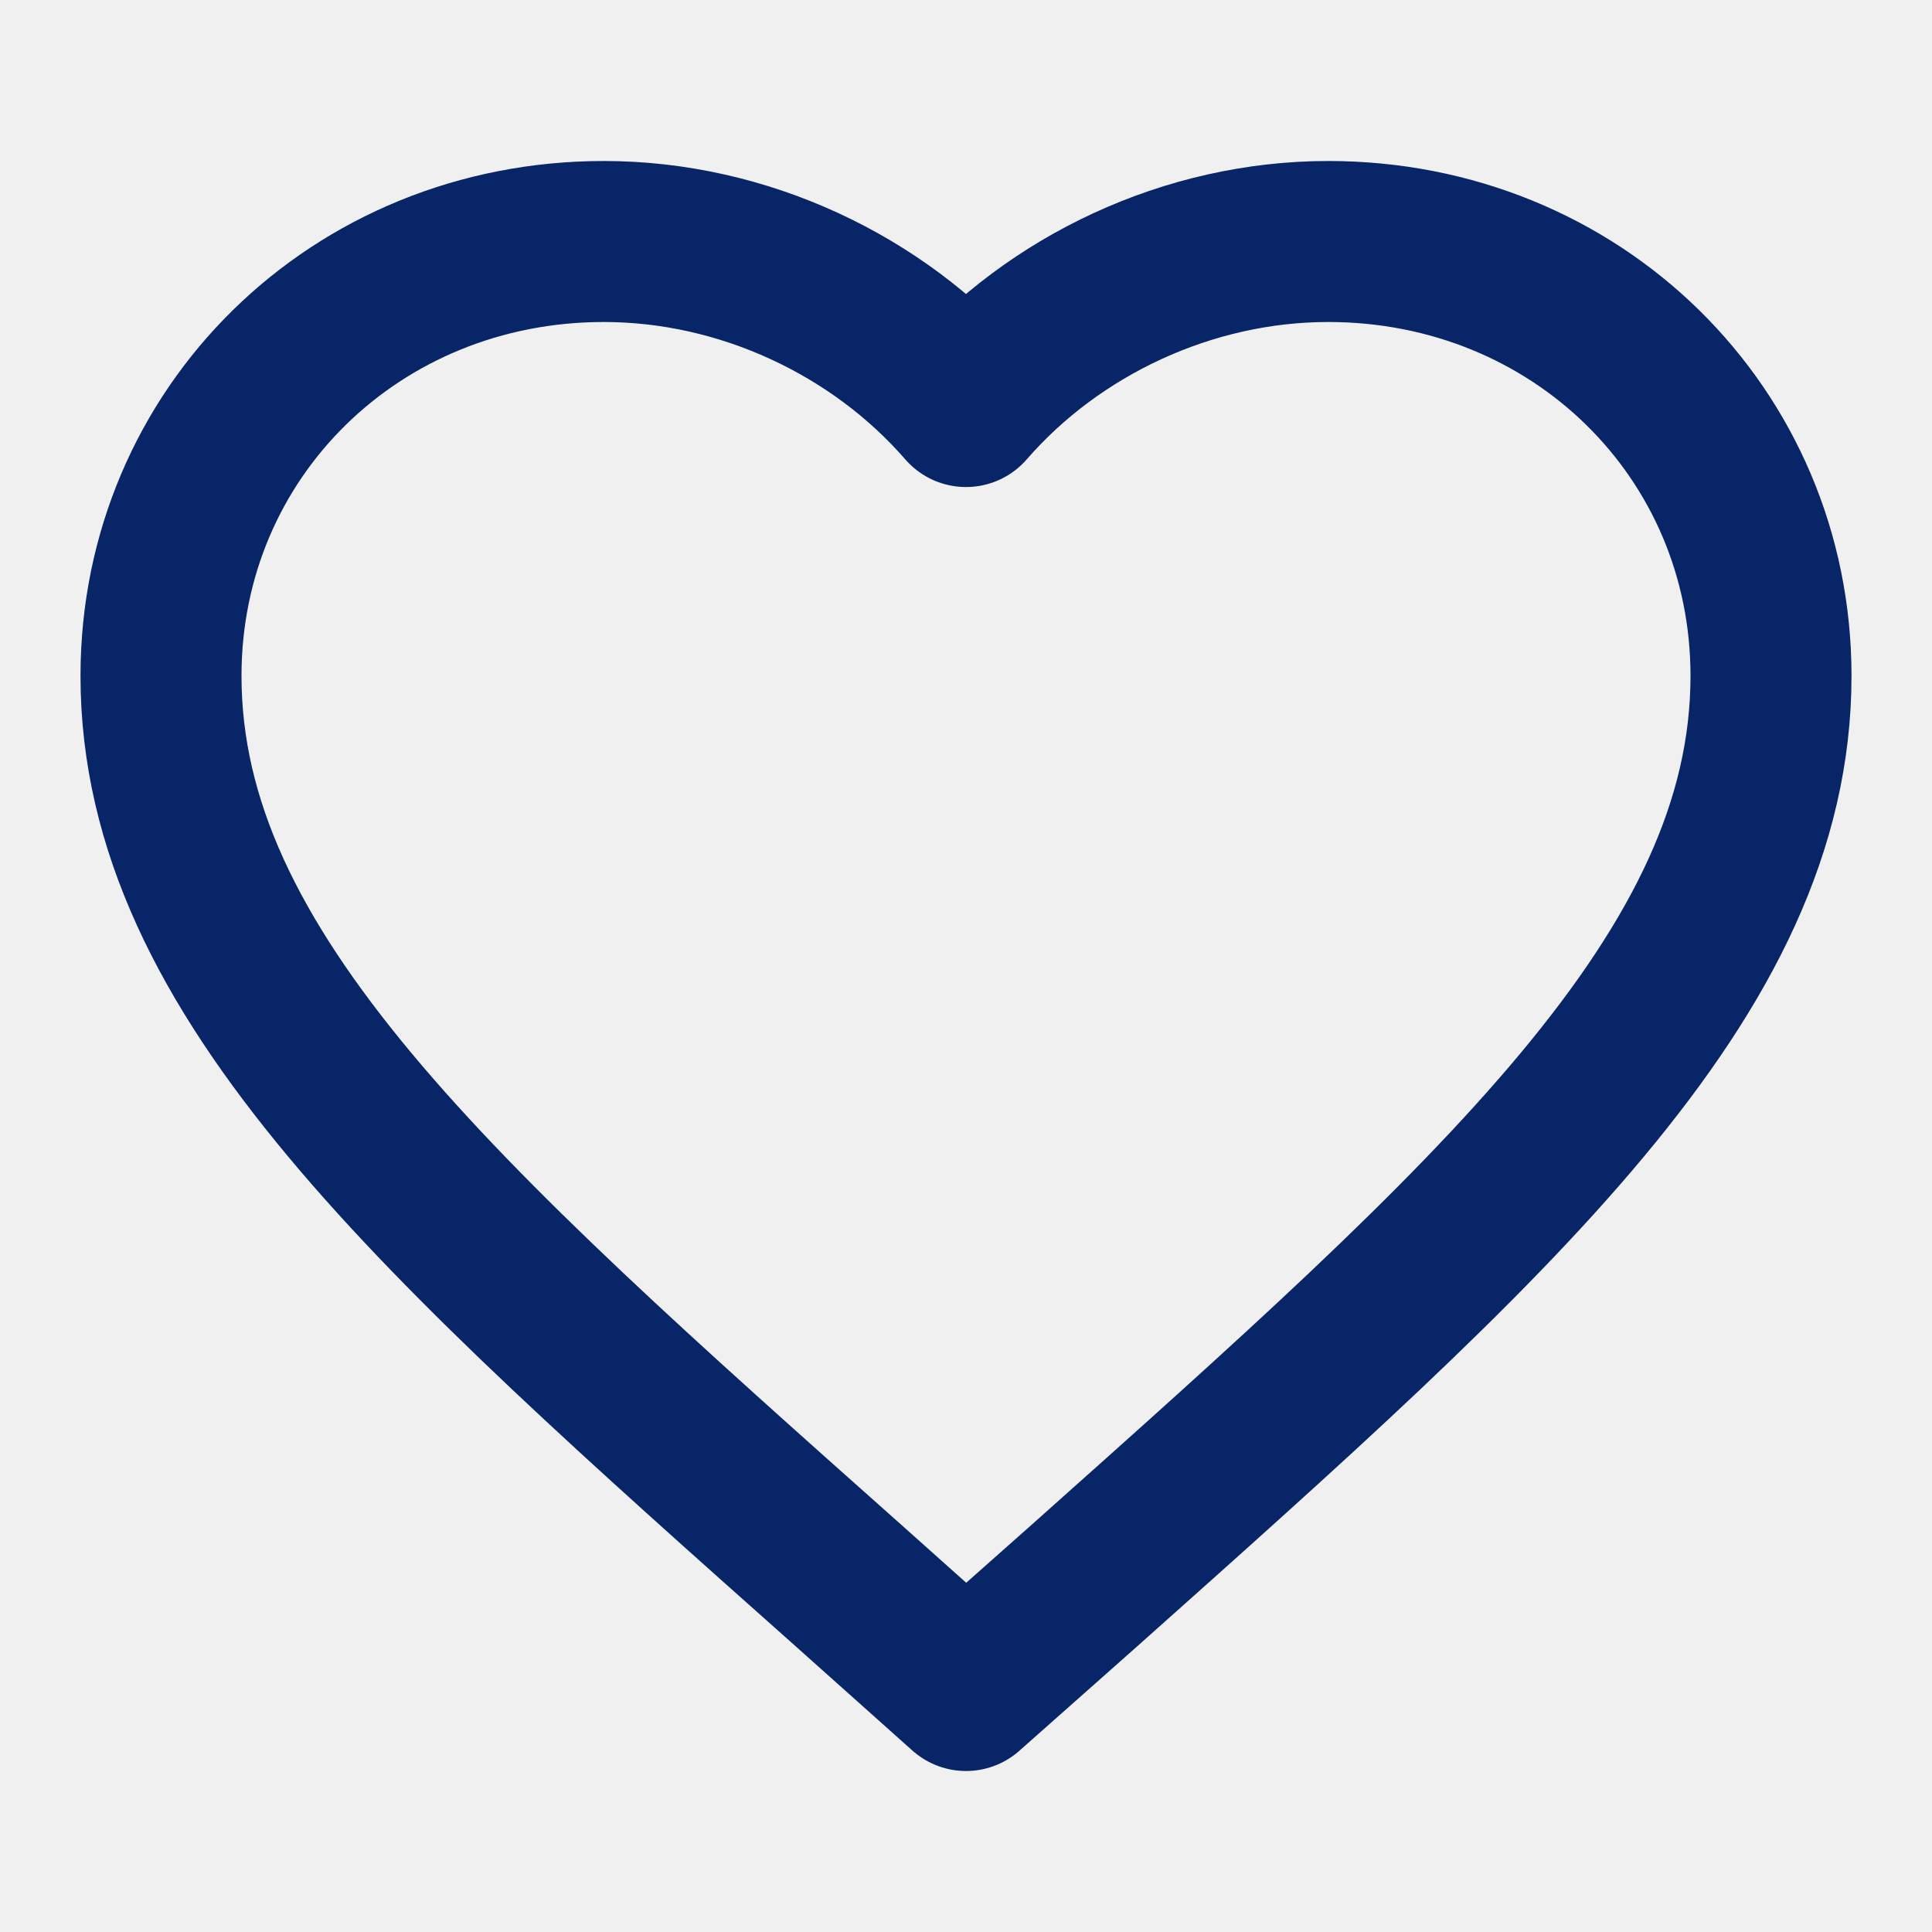
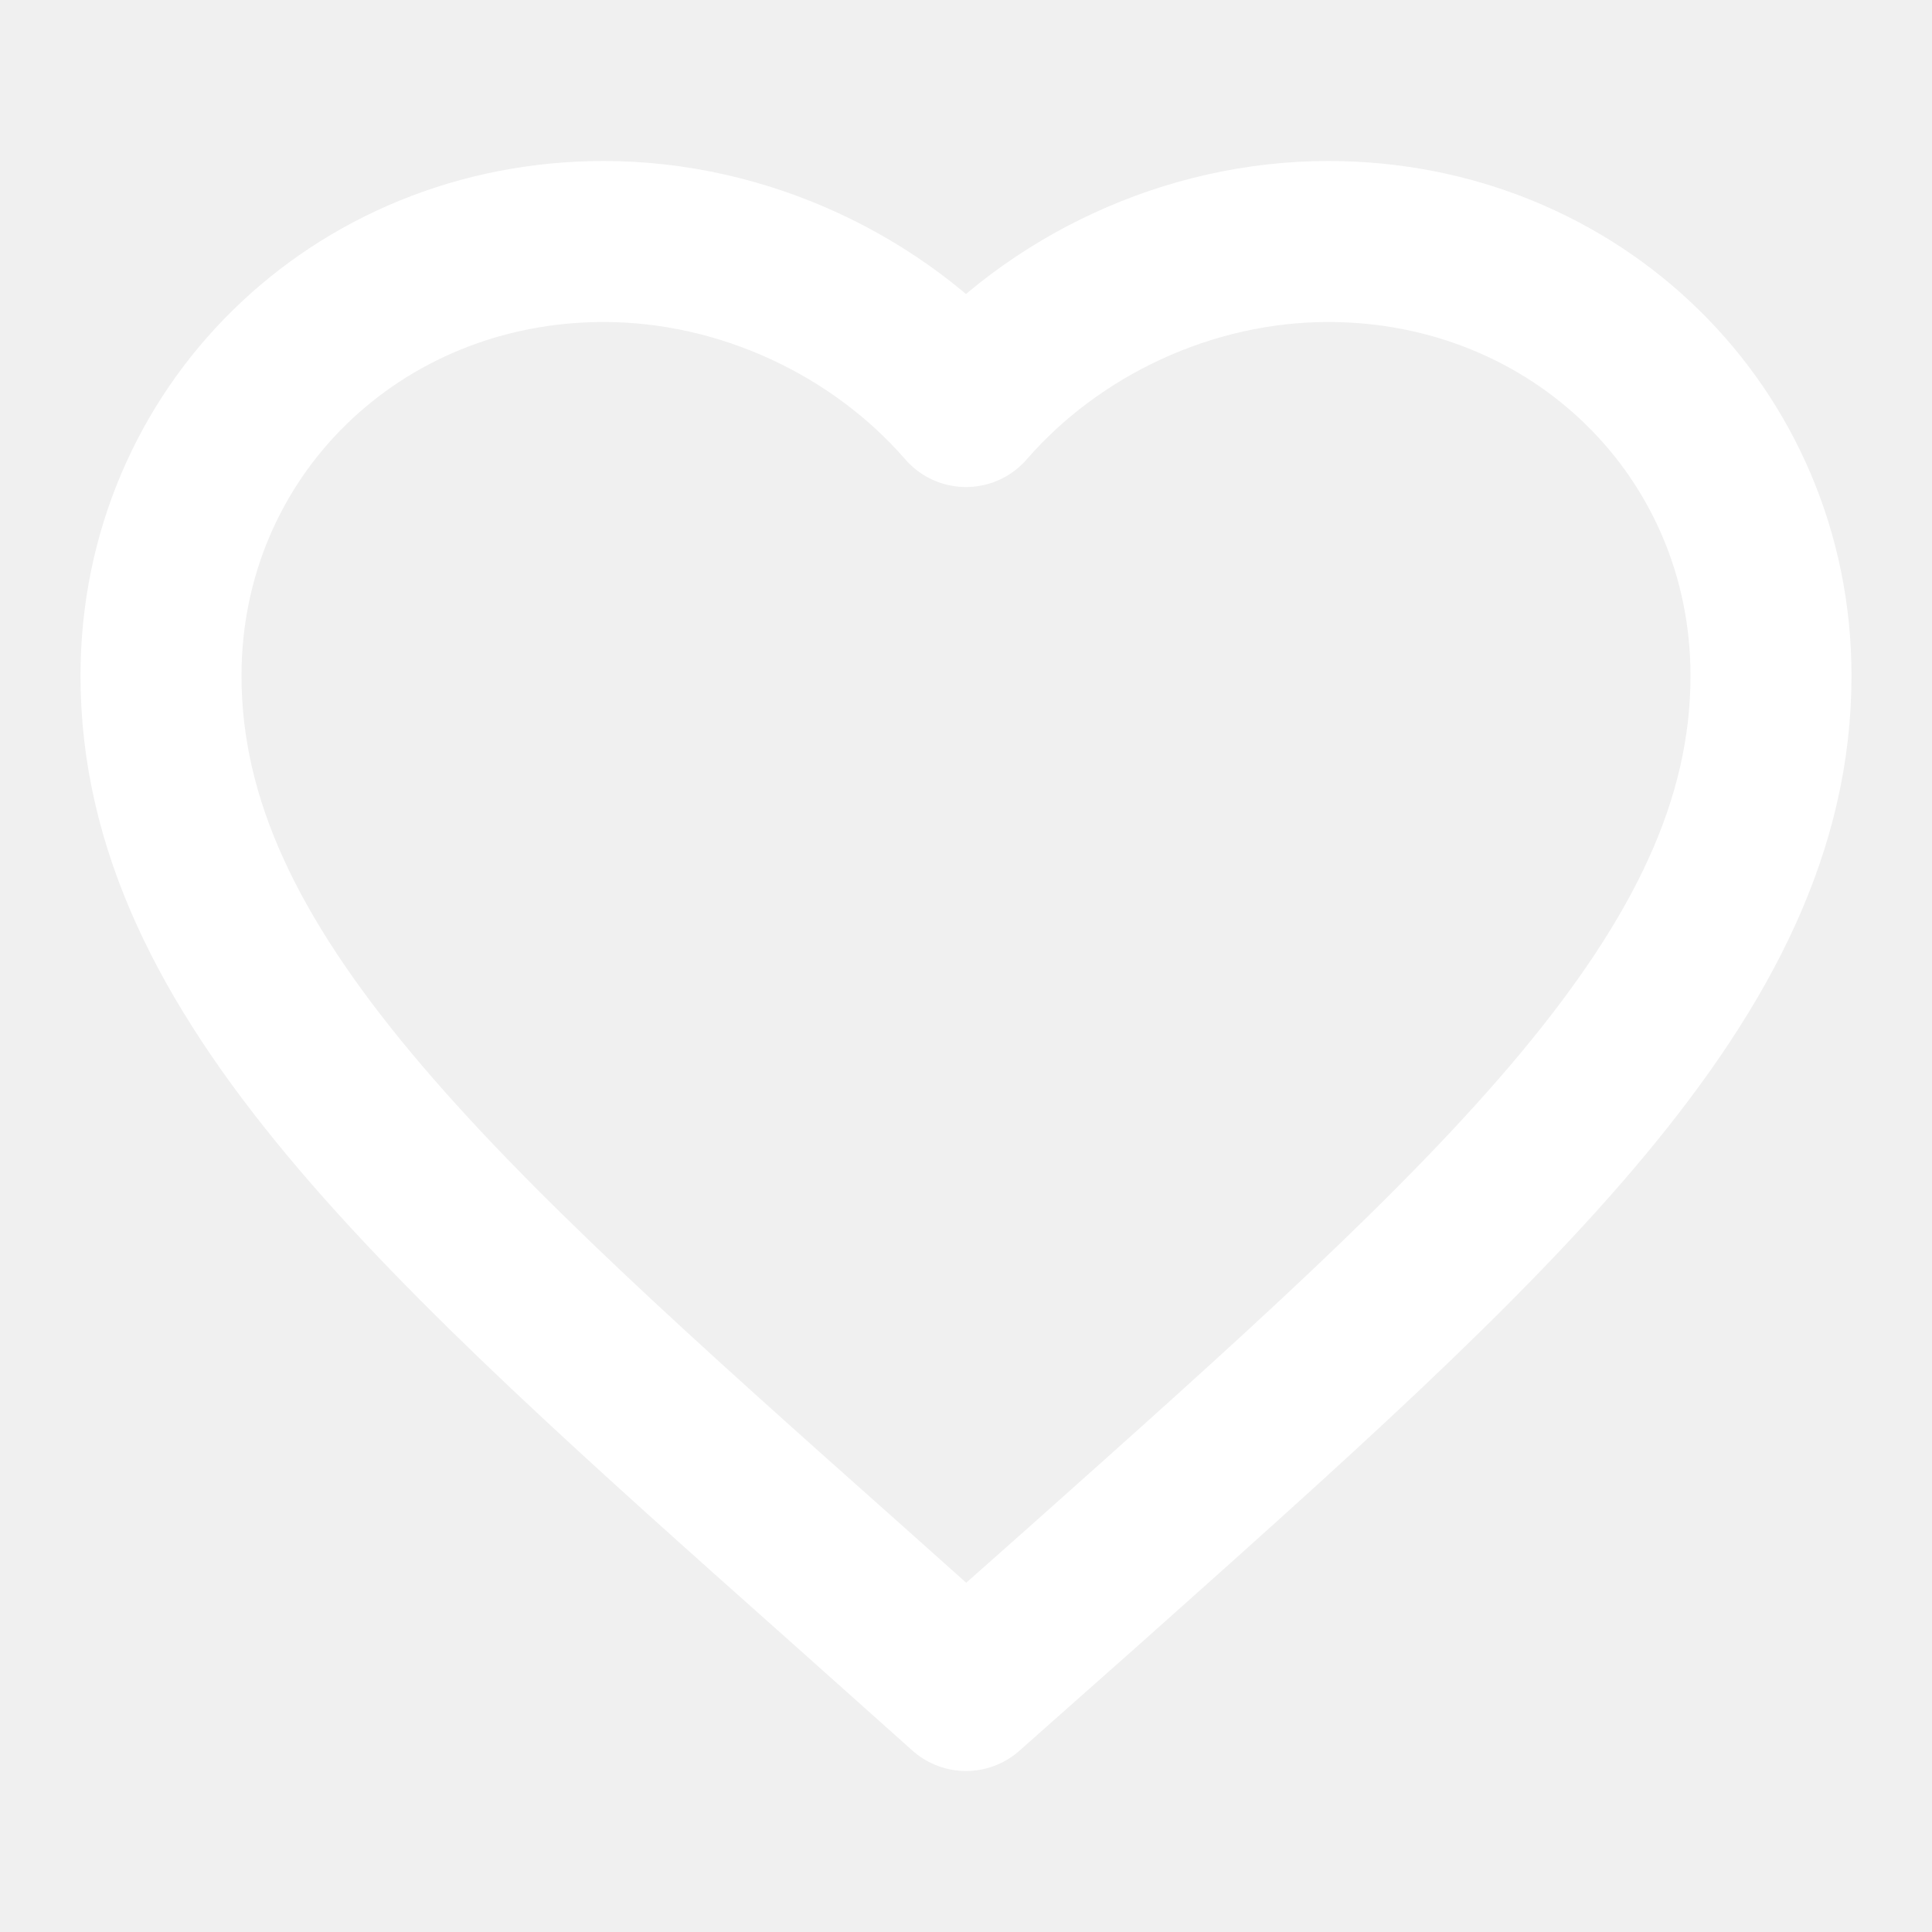
- <svg xmlns="http://www.w3.org/2000/svg" width="800px" height="800px" viewBox="0 0 24 24" role="img" aria-labelledby="favouriteIconTitle" stroke="#082567" stroke-width="2" stroke-linecap="round" stroke-linejoin="round" fill="none" color="#082567">
+ <svg xmlns="http://www.w3.org/2000/svg" width="800px" height="800px" viewBox="0 0 24 24" role="img" aria-labelledby="favouriteIconTitle" stroke="#FFFFFF" stroke-width="2" stroke-linecap="round" stroke-linejoin="round" fill="none" color="#FFFFFF">
  <path d="M12,21 L10.55,19.705 C5.4,15.124 2,12.103 2,8.395 C2,5.374 4.42,3 7.5,3 C9.24,3 10.91,3.795 12,5.05 C13.09,3.795 14.76,3 16.5,3 C19.58,3 22,5.374 22,8.395 C22,12.103 18.6,15.124 13.45,19.715 L12,21 Z" />
</svg>
